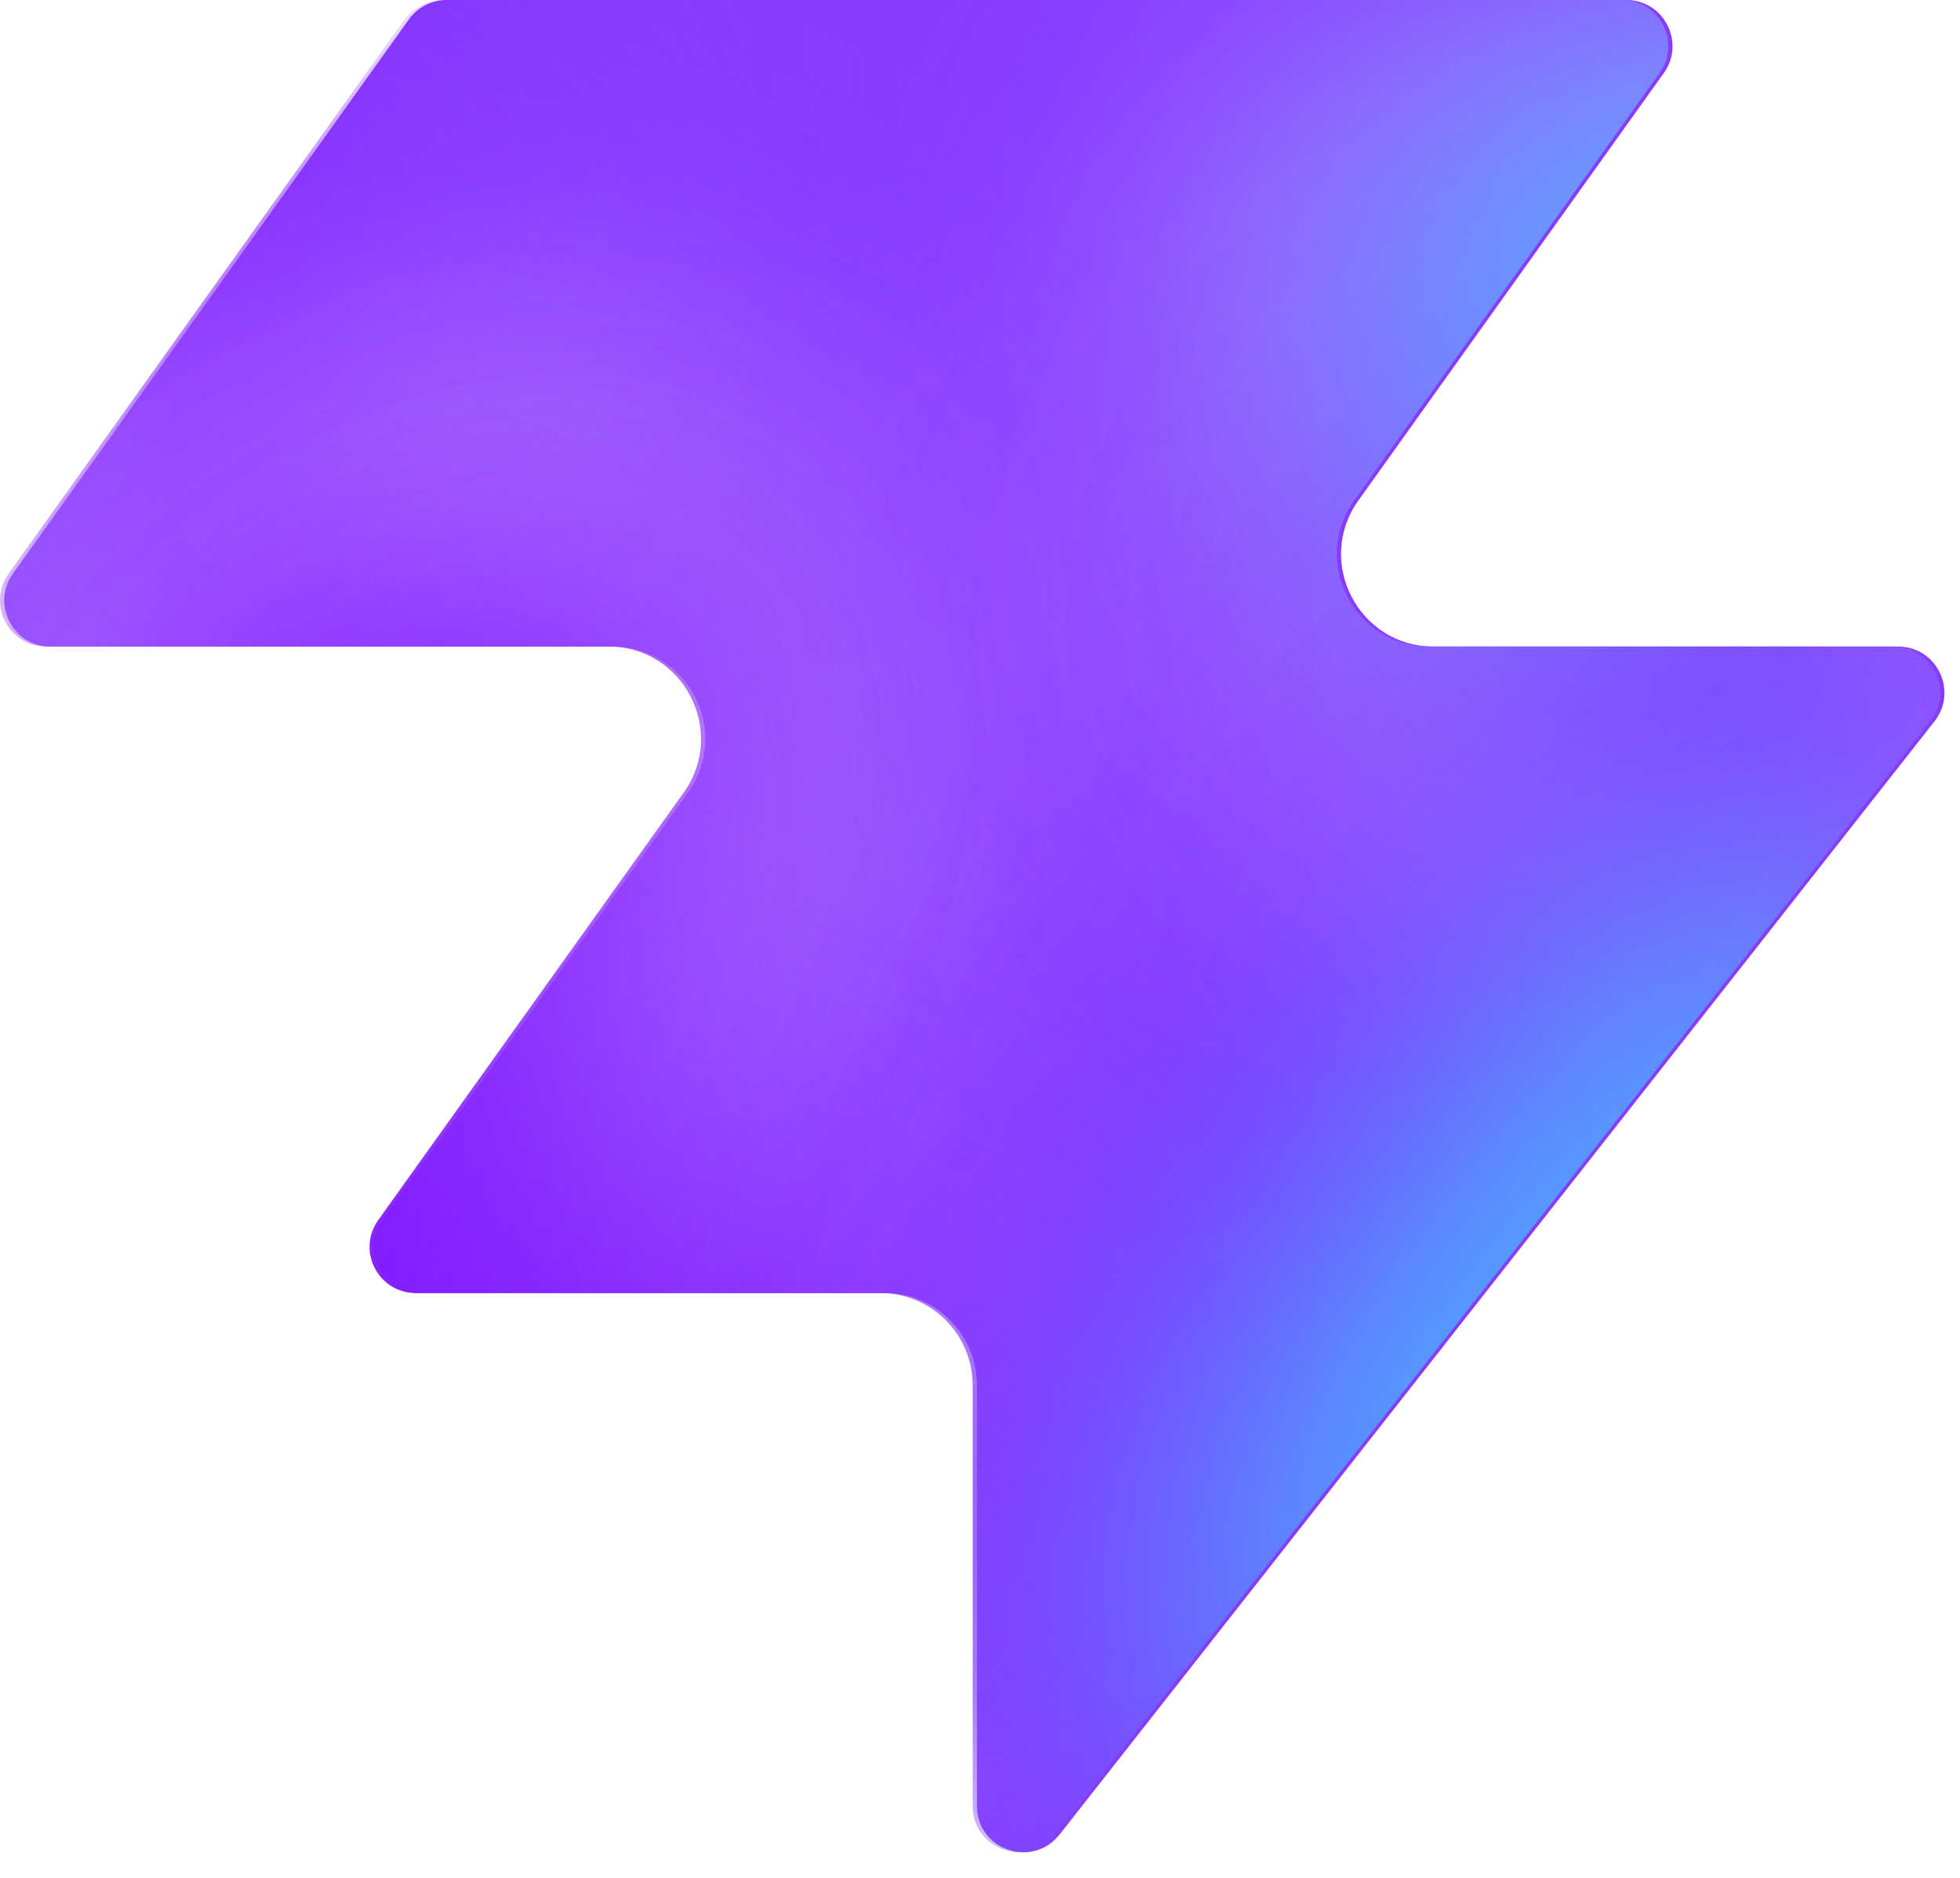
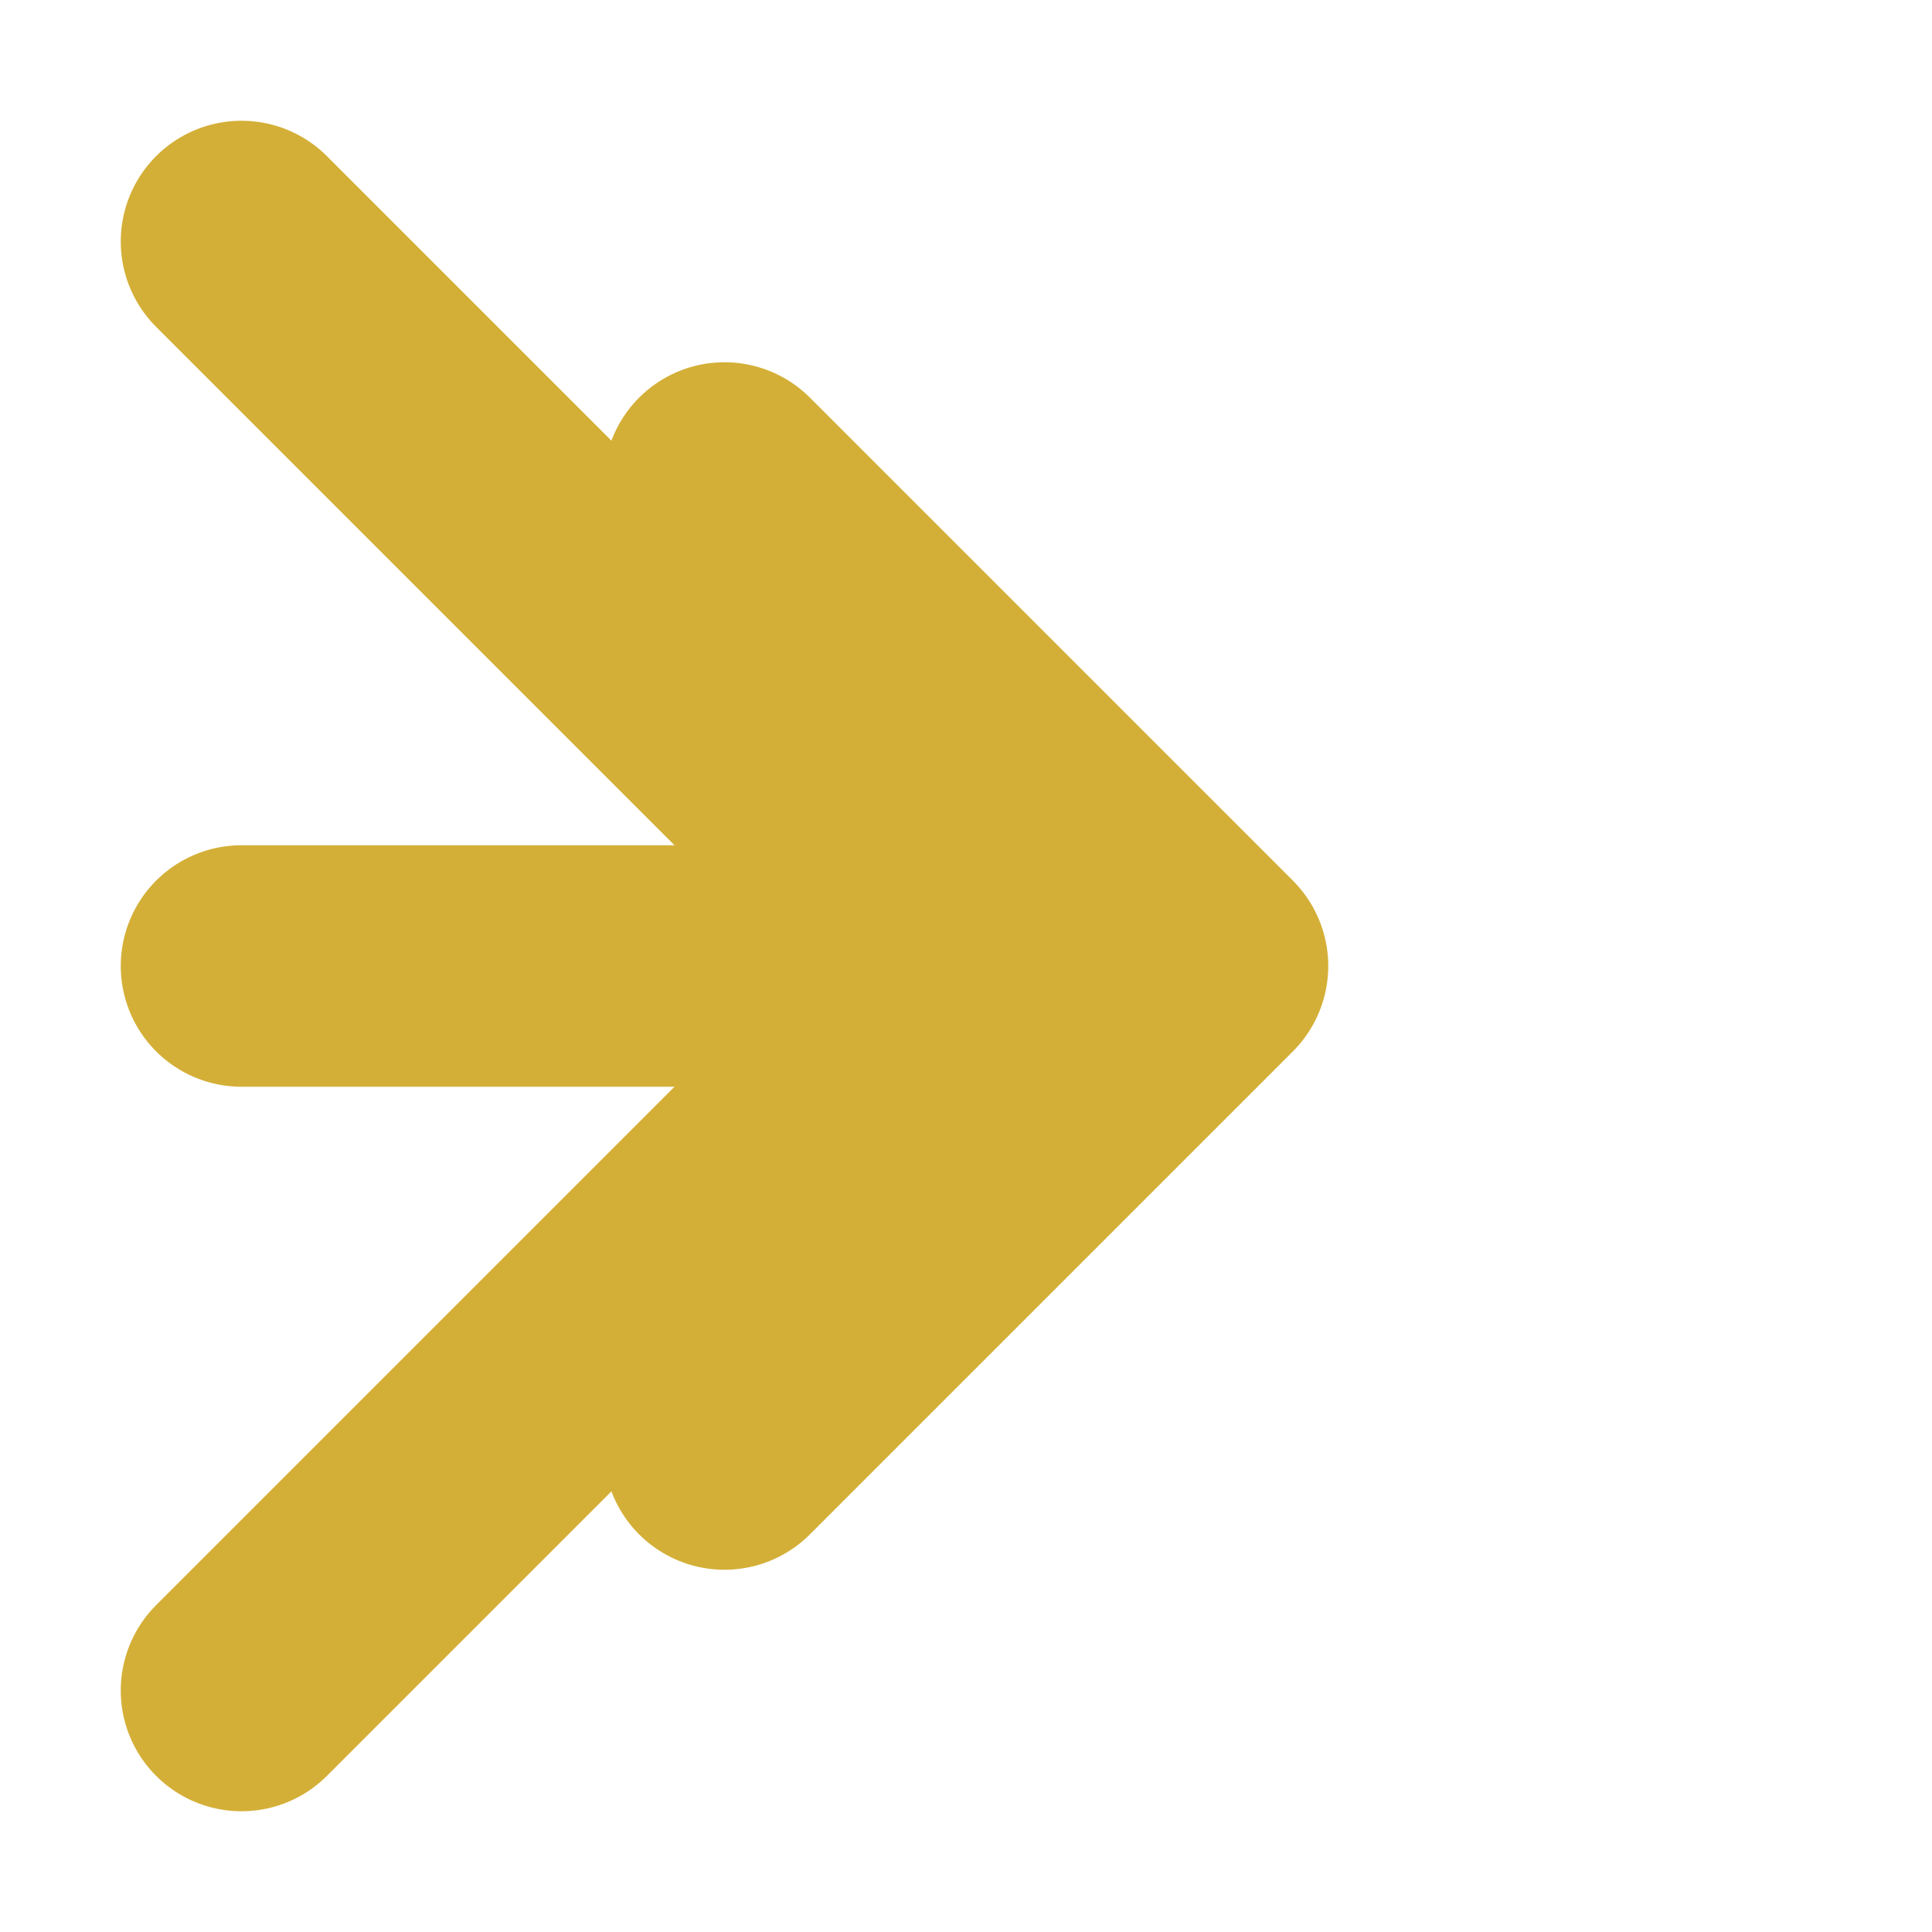
- <svg xmlns="http://www.w3.org/2000/svg" width="48" height="46" fill="none" viewBox="0 0 48 46">
-   <path fill="#863bff" d="M25.946 44.938c-.664.845-2.021.375-2.021-.698V33.937a2.26 2.26 0 0 0-2.262-2.262H10.287c-.92 0-1.456-1.04-.92-1.788l7.48-10.471c1.07-1.497 0-3.578-1.842-3.578H1.237c-.92 0-1.456-1.04-.92-1.788L10.013.474c.214-.297.556-.474.92-.474h28.894c.92 0 1.456 1.04.92 1.788l-7.48 10.471c-1.07 1.498 0 3.579 1.842 3.579h11.377c.943 0 1.473 1.088.89 1.83L25.947 44.94z" style="fill:#863bff;fill:color(display-p3 .525 .23 1);fill-opacity:1" />
-   <mask id="a" width="48" height="46" x="0" y="0" maskUnits="userSpaceOnUse" style="mask-type:alpha">
-     <path fill="#000" d="M25.842 44.938c-.664.844-2.021.375-2.021-.698V33.937a2.26 2.26 0 0 0-2.262-2.262H10.183c-.92 0-1.456-1.04-.92-1.788l7.48-10.471c1.07-1.498 0-3.579-1.842-3.579H1.133c-.92 0-1.456-1.04-.92-1.787L9.91.473c.214-.297.556-.474.92-.474h28.894c.92 0 1.456 1.04.92 1.788l-7.48 10.471c-1.07 1.498 0 3.578 1.842 3.578h11.377c.943 0 1.473 1.088.89 1.832L25.843 44.94z" style="fill:#000;fill-opacity:1" />
-   </mask>
-   <g mask="url(#a)">
-     <g filter="url(#b)">
-       <ellipse cx="5.508" cy="14.704" fill="#ede6ff" rx="5.508" ry="14.704" style="fill:#ede6ff;fill:color(display-p3 .927 .903 1);fill-opacity:1" transform="matrix(.00324 1 1 -.00324 -4.47 31.516)" />
-     </g>
-     <g filter="url(#c)">
-       <ellipse cx="10.399" cy="29.851" fill="#ede6ff" rx="10.399" ry="29.851" style="fill:#ede6ff;fill:color(display-p3 .927 .903 1);fill-opacity:1" transform="matrix(.00324 1 1 -.00324 -39.328 7.883)" />
-     </g>
-     <g filter="url(#d)">
-       <ellipse cx="5.508" cy="30.487" fill="#7e14ff" rx="5.508" ry="30.487" style="fill:#7e14ff;fill:color(display-p3 .492 .077 1);fill-opacity:1" transform="rotate(89.814 -25.913 -14.639)scale(1 -1)" />
-     </g>
-     <g filter="url(#e)">
-       <ellipse cx="5.508" cy="30.599" fill="#7e14ff" rx="5.508" ry="30.599" style="fill:#7e14ff;fill:color(display-p3 .492 .077 1);fill-opacity:1" transform="rotate(89.814 -32.644 -3.334)scale(1 -1)" />
-     </g>
-     <g filter="url(#f)">
-       <ellipse cx="5.508" cy="30.599" fill="#7e14ff" rx="5.508" ry="30.599" style="fill:#7e14ff;fill:color(display-p3 .492 .077 1);fill-opacity:1" transform="matrix(.00324 1 1 -.00324 -34.34 30.47)" />
-     </g>
-     <g filter="url(#g)">
-       <ellipse cx="14.072" cy="22.078" fill="#ede6ff" rx="14.072" ry="22.078" style="fill:#ede6ff;fill:color(display-p3 .927 .903 1);fill-opacity:1" transform="rotate(93.35 24.506 48.493)scale(-1 1)" />
-     </g>
-     <g filter="url(#h)">
-       <ellipse cx="3.47" cy="21.501" fill="#7e14ff" rx="3.47" ry="21.501" style="fill:#7e14ff;fill:color(display-p3 .492 .077 1);fill-opacity:1" transform="rotate(89.009 28.708 47.59)scale(-1 1)" />
-     </g>
-     <g filter="url(#i)">
-       <ellipse cx="3.47" cy="21.501" fill="#7e14ff" rx="3.47" ry="21.501" style="fill:#7e14ff;fill:color(display-p3 .492 .077 1);fill-opacity:1" transform="rotate(89.009 28.708 47.59)scale(-1 1)" />
-     </g>
-     <g filter="url(#j)">
-       <ellipse cx=".387" cy="8.972" fill="#7e14ff" rx="4.407" ry="29.108" style="fill:#7e14ff;fill:color(display-p3 .492 .077 1);fill-opacity:1" transform="rotate(39.51 .387 8.972)" />
-     </g>
-     <g filter="url(#k)">
-       <ellipse cx="47.523" cy="-6.092" fill="#7e14ff" rx="4.407" ry="29.108" style="fill:#7e14ff;fill:color(display-p3 .492 .077 1);fill-opacity:1" transform="rotate(37.892 47.523 -6.092)" />
-     </g>
-     <g filter="url(#l)">
-       <ellipse cx="41.412" cy="6.333" fill="#47bfff" rx="5.971" ry="9.665" style="fill:#47bfff;fill:color(display-p3 .28 .748 1);fill-opacity:1" transform="rotate(37.892 41.412 6.333)" />
-     </g>
-     <g filter="url(#m)">
-       <ellipse cx="-1.879" cy="38.332" fill="#7e14ff" rx="4.407" ry="29.108" style="fill:#7e14ff;fill:color(display-p3 .492 .077 1);fill-opacity:1" transform="rotate(37.892 -1.88 38.332)" />
-     </g>
-     <g filter="url(#n)">
-       <ellipse cx="-1.879" cy="38.332" fill="#7e14ff" rx="4.407" ry="29.108" style="fill:#7e14ff;fill:color(display-p3 .492 .077 1);fill-opacity:1" transform="rotate(37.892 -1.88 38.332)" />
-     </g>
-     <g filter="url(#o)">
-       <ellipse cx="35.651" cy="29.907" fill="#7e14ff" rx="4.407" ry="29.108" style="fill:#7e14ff;fill:color(display-p3 .492 .077 1);fill-opacity:1" transform="rotate(37.892 35.651 29.907)" />
-     </g>
-     <g filter="url(#p)">
-       <ellipse cx="38.418" cy="32.4" fill="#47bfff" rx="5.971" ry="15.297" style="fill:#47bfff;fill:color(display-p3 .28 .748 1);fill-opacity:1" transform="rotate(37.892 38.418 32.4)" />
-     </g>
-   </g>
-   <defs>
-     <filter id="b" width="60.045" height="41.654" x="-19.77" y="16.149" color-interpolation-filters="sRGB" filterUnits="userSpaceOnUse">
-       <feFlood flood-opacity="0" result="BackgroundImageFix" />
-       <feBlend in="SourceGraphic" in2="BackgroundImageFix" result="shape" />
-       <feGaussianBlur result="effect1_foregroundBlur_2002_17158" stdDeviation="7.659" />
-     </filter>
-     <filter id="c" width="90.34" height="51.437" x="-54.613" y="-7.533" color-interpolation-filters="sRGB" filterUnits="userSpaceOnUse">
-       <feFlood flood-opacity="0" result="BackgroundImageFix" />
-       <feBlend in="SourceGraphic" in2="BackgroundImageFix" result="shape" />
-       <feGaussianBlur result="effect1_foregroundBlur_2002_17158" stdDeviation="7.659" />
-     </filter>
-     <filter id="d" width="79.355" height="29.4" x="-49.64" y="2.03" color-interpolation-filters="sRGB" filterUnits="userSpaceOnUse">
-       <feFlood flood-opacity="0" result="BackgroundImageFix" />
-       <feBlend in="SourceGraphic" in2="BackgroundImageFix" result="shape" />
-       <feGaussianBlur result="effect1_foregroundBlur_2002_17158" stdDeviation="4.596" />
-     </filter>
-     <filter id="e" width="79.579" height="29.4" x="-45.045" y="20.029" color-interpolation-filters="sRGB" filterUnits="userSpaceOnUse">
-       <feFlood flood-opacity="0" result="BackgroundImageFix" />
-       <feBlend in="SourceGraphic" in2="BackgroundImageFix" result="shape" />
-       <feGaussianBlur result="effect1_foregroundBlur_2002_17158" stdDeviation="4.596" />
-     </filter>
-     <filter id="f" width="79.579" height="29.4" x="-43.513" y="21.178" color-interpolation-filters="sRGB" filterUnits="userSpaceOnUse">
-       <feFlood flood-opacity="0" result="BackgroundImageFix" />
-       <feBlend in="SourceGraphic" in2="BackgroundImageFix" result="shape" />
-       <feGaussianBlur result="effect1_foregroundBlur_2002_17158" stdDeviation="4.596" />
-     </filter>
-     <filter id="g" width="74.749" height="58.852" x="15.756" y="-17.901" color-interpolation-filters="sRGB" filterUnits="userSpaceOnUse">
-       <feFlood flood-opacity="0" result="BackgroundImageFix" />
-       <feBlend in="SourceGraphic" in2="BackgroundImageFix" result="shape" />
-       <feGaussianBlur result="effect1_foregroundBlur_2002_17158" stdDeviation="7.659" />
-     </filter>
-     <filter id="h" width="61.377" height="25.362" x="23.548" y="2.284" color-interpolation-filters="sRGB" filterUnits="userSpaceOnUse">
-       <feFlood flood-opacity="0" result="BackgroundImageFix" />
-       <feBlend in="SourceGraphic" in2="BackgroundImageFix" result="shape" />
-       <feGaussianBlur result="effect1_foregroundBlur_2002_17158" stdDeviation="4.596" />
-     </filter>
-     <filter id="i" width="61.377" height="25.362" x="23.548" y="2.284" color-interpolation-filters="sRGB" filterUnits="userSpaceOnUse">
-       <feFlood flood-opacity="0" result="BackgroundImageFix" />
-       <feBlend in="SourceGraphic" in2="BackgroundImageFix" result="shape" />
-       <feGaussianBlur result="effect1_foregroundBlur_2002_17158" stdDeviation="4.596" />
-     </filter>
-     <filter id="j" width="56.045" height="63.649" x="-27.636" y="-22.853" color-interpolation-filters="sRGB" filterUnits="userSpaceOnUse">
-       <feFlood flood-opacity="0" result="BackgroundImageFix" />
-       <feBlend in="SourceGraphic" in2="BackgroundImageFix" result="shape" />
-       <feGaussianBlur result="effect1_foregroundBlur_2002_17158" stdDeviation="4.596" />
-     </filter>
-     <filter id="k" width="54.814" height="64.646" x="20.116" y="-38.415" color-interpolation-filters="sRGB" filterUnits="userSpaceOnUse">
-       <feFlood flood-opacity="0" result="BackgroundImageFix" />
-       <feBlend in="SourceGraphic" in2="BackgroundImageFix" result="shape" />
-       <feGaussianBlur result="effect1_foregroundBlur_2002_17158" stdDeviation="4.596" />
-     </filter>
-     <filter id="l" width="33.541" height="35.313" x="24.641" y="-11.323" color-interpolation-filters="sRGB" filterUnits="userSpaceOnUse">
-       <feFlood flood-opacity="0" result="BackgroundImageFix" />
-       <feBlend in="SourceGraphic" in2="BackgroundImageFix" result="shape" />
-       <feGaussianBlur result="effect1_foregroundBlur_2002_17158" stdDeviation="4.596" />
-     </filter>
-     <filter id="m" width="54.814" height="64.646" x="-29.286" y="6.009" color-interpolation-filters="sRGB" filterUnits="userSpaceOnUse">
-       <feFlood flood-opacity="0" result="BackgroundImageFix" />
-       <feBlend in="SourceGraphic" in2="BackgroundImageFix" result="shape" />
-       <feGaussianBlur result="effect1_foregroundBlur_2002_17158" stdDeviation="4.596" />
-     </filter>
-     <filter id="n" width="54.814" height="64.646" x="-29.286" y="6.009" color-interpolation-filters="sRGB" filterUnits="userSpaceOnUse">
-       <feFlood flood-opacity="0" result="BackgroundImageFix" />
-       <feBlend in="SourceGraphic" in2="BackgroundImageFix" result="shape" />
-       <feGaussianBlur result="effect1_foregroundBlur_2002_17158" stdDeviation="4.596" />
-     </filter>
-     <filter id="o" width="54.814" height="64.646" x="8.244" y="-2.416" color-interpolation-filters="sRGB" filterUnits="userSpaceOnUse">
-       <feFlood flood-opacity="0" result="BackgroundImageFix" />
-       <feBlend in="SourceGraphic" in2="BackgroundImageFix" result="shape" />
-       <feGaussianBlur result="effect1_foregroundBlur_2002_17158" stdDeviation="4.596" />
-     </filter>
-     <filter id="p" width="39.409" height="43.623" x="18.713" y="10.588" color-interpolation-filters="sRGB" filterUnits="userSpaceOnUse">
-       <feFlood flood-opacity="0" result="BackgroundImageFix" />
-       <feBlend in="SourceGraphic" in2="BackgroundImageFix" result="shape" />
-       <feGaussianBlur result="effect1_foregroundBlur_2002_17158" stdDeviation="4.596" />
-     </filter>
-   </defs>
+ <svg xmlns="http://www.w3.org/2000/svg" width="32" height="32" viewBox="0 0 32 32" fill="none">
+   <path d="M4 4L16 16L4 28" stroke="#D4AF37" stroke-width="4" stroke-linecap="round" stroke-linejoin="round" />
+   <path d="M12 8L20 16L12 24" stroke="#D4AF37" stroke-width="4" stroke-linecap="round" stroke-linejoin="round" />
+   <path d="M4 16H16" stroke="#D4AF37" stroke-width="4" stroke-linecap="round" stroke-linejoin="round" />
</svg>
